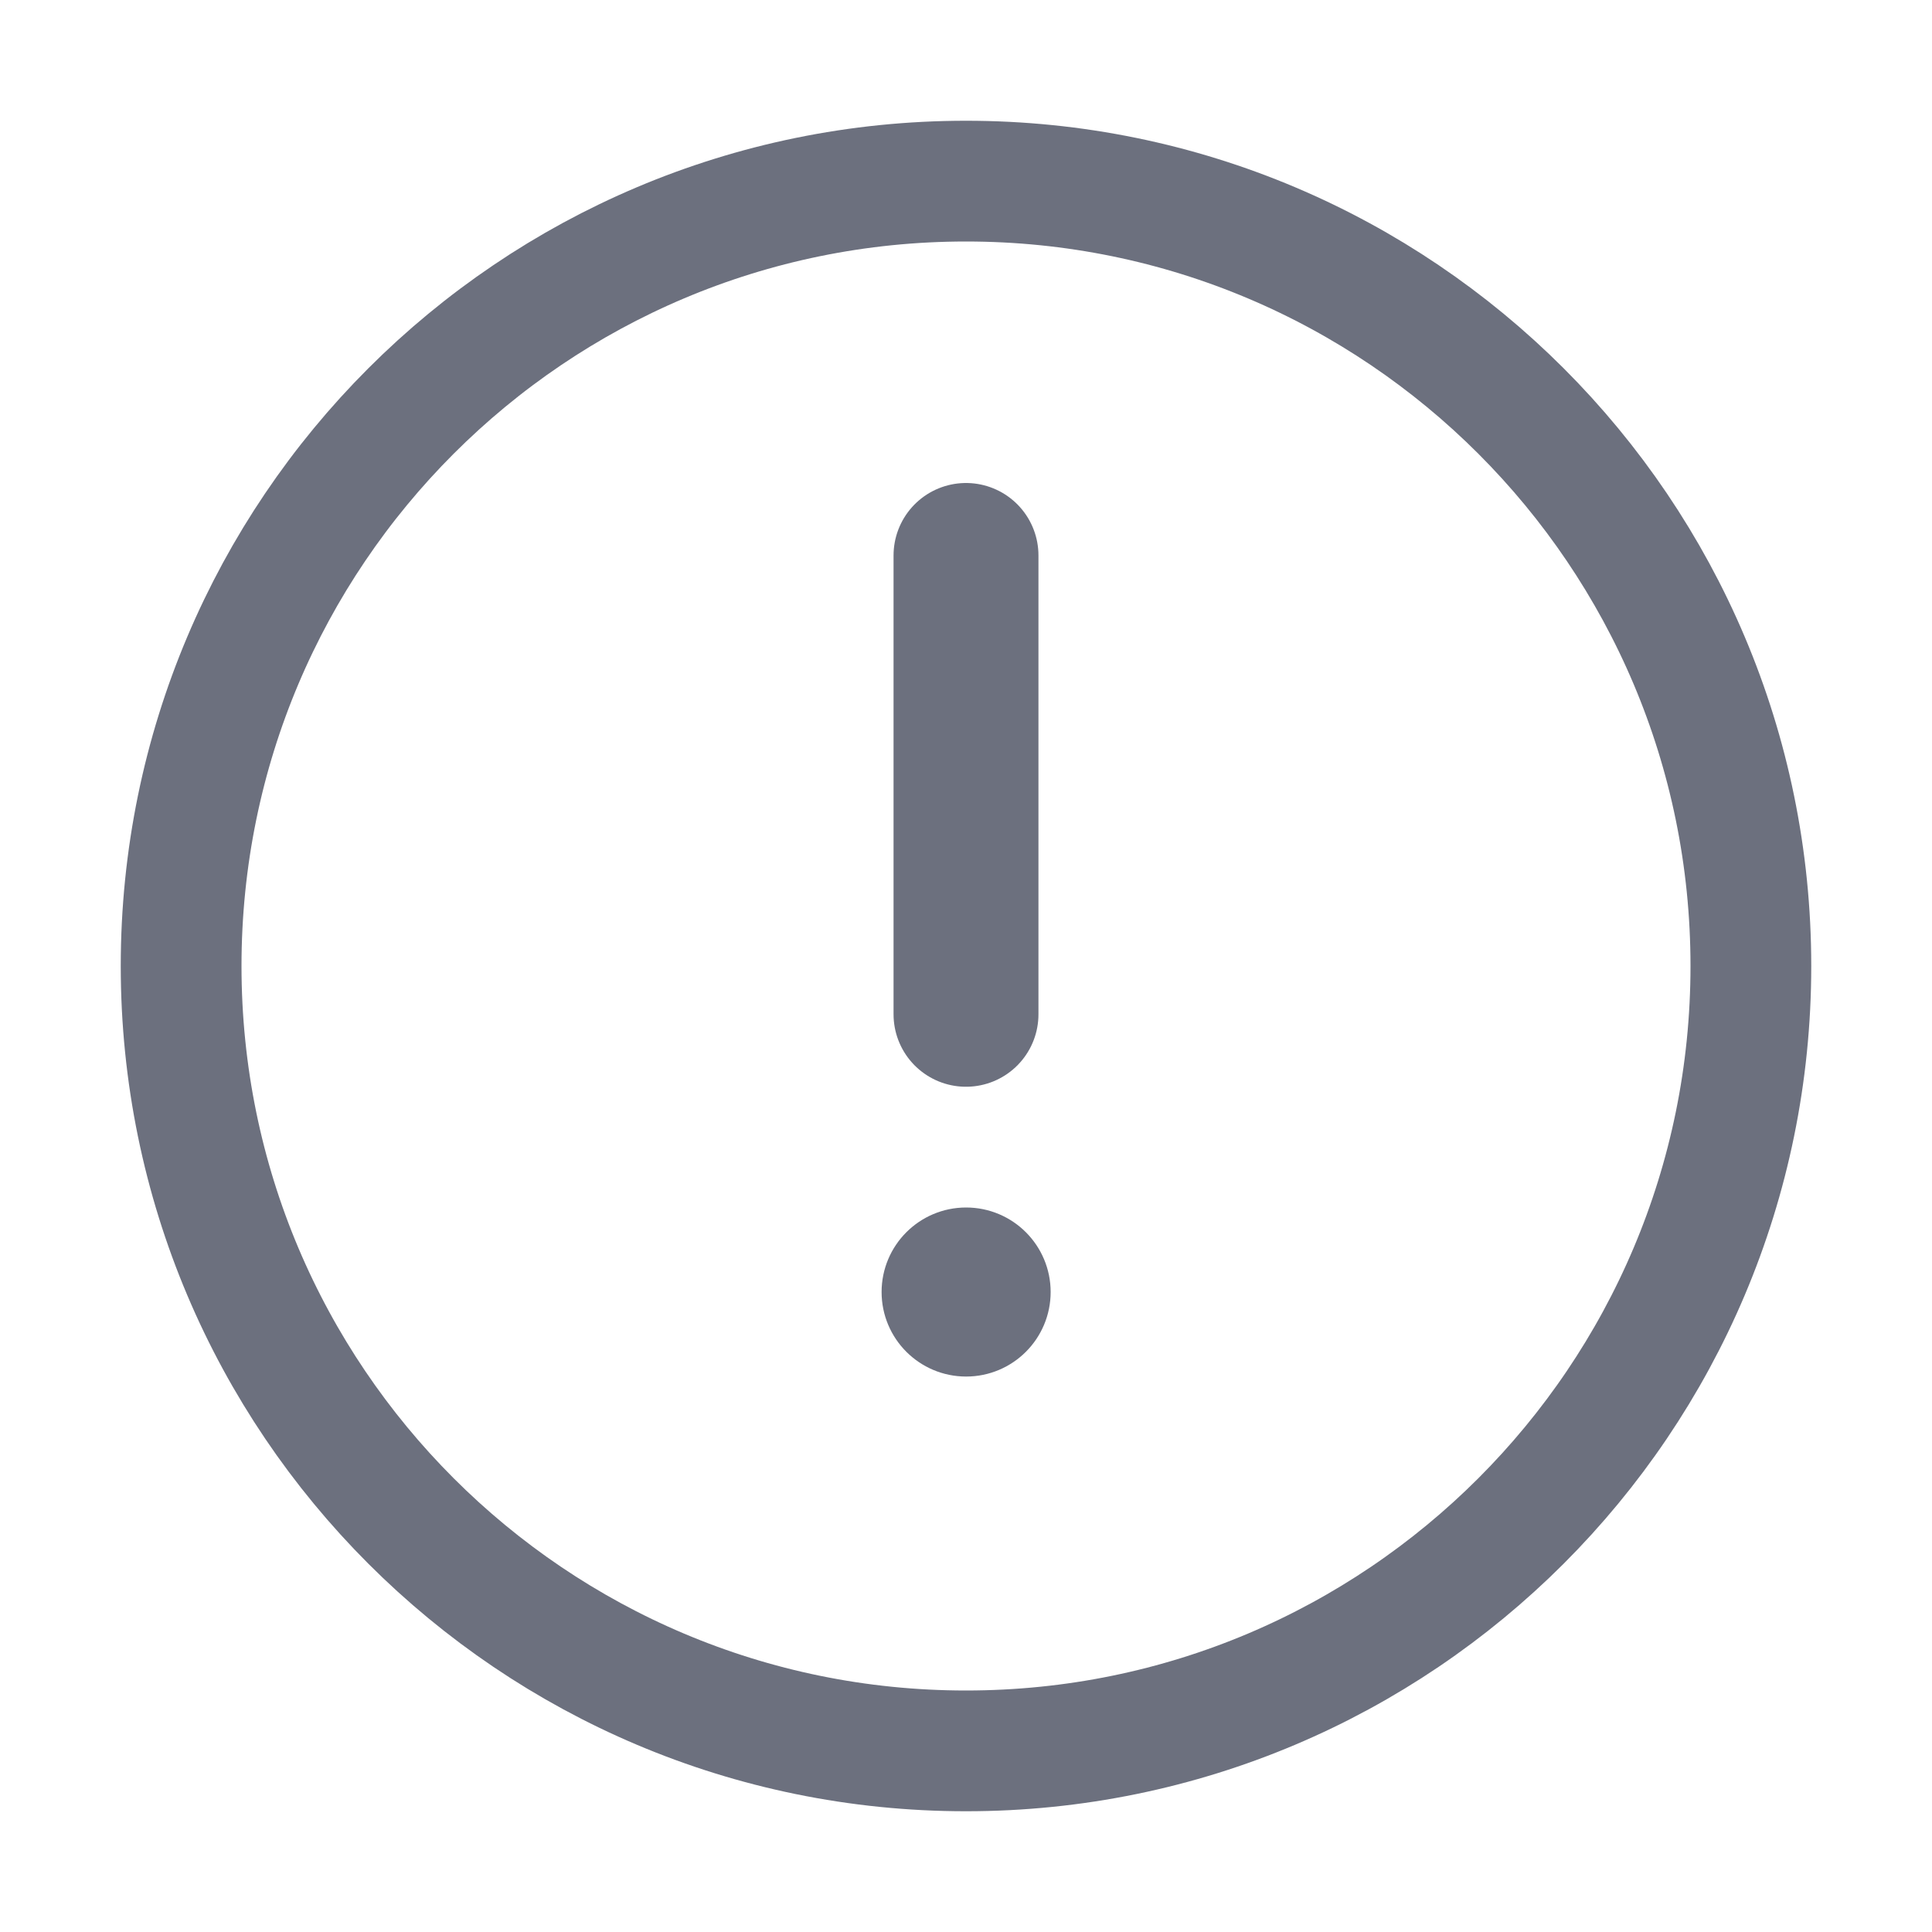
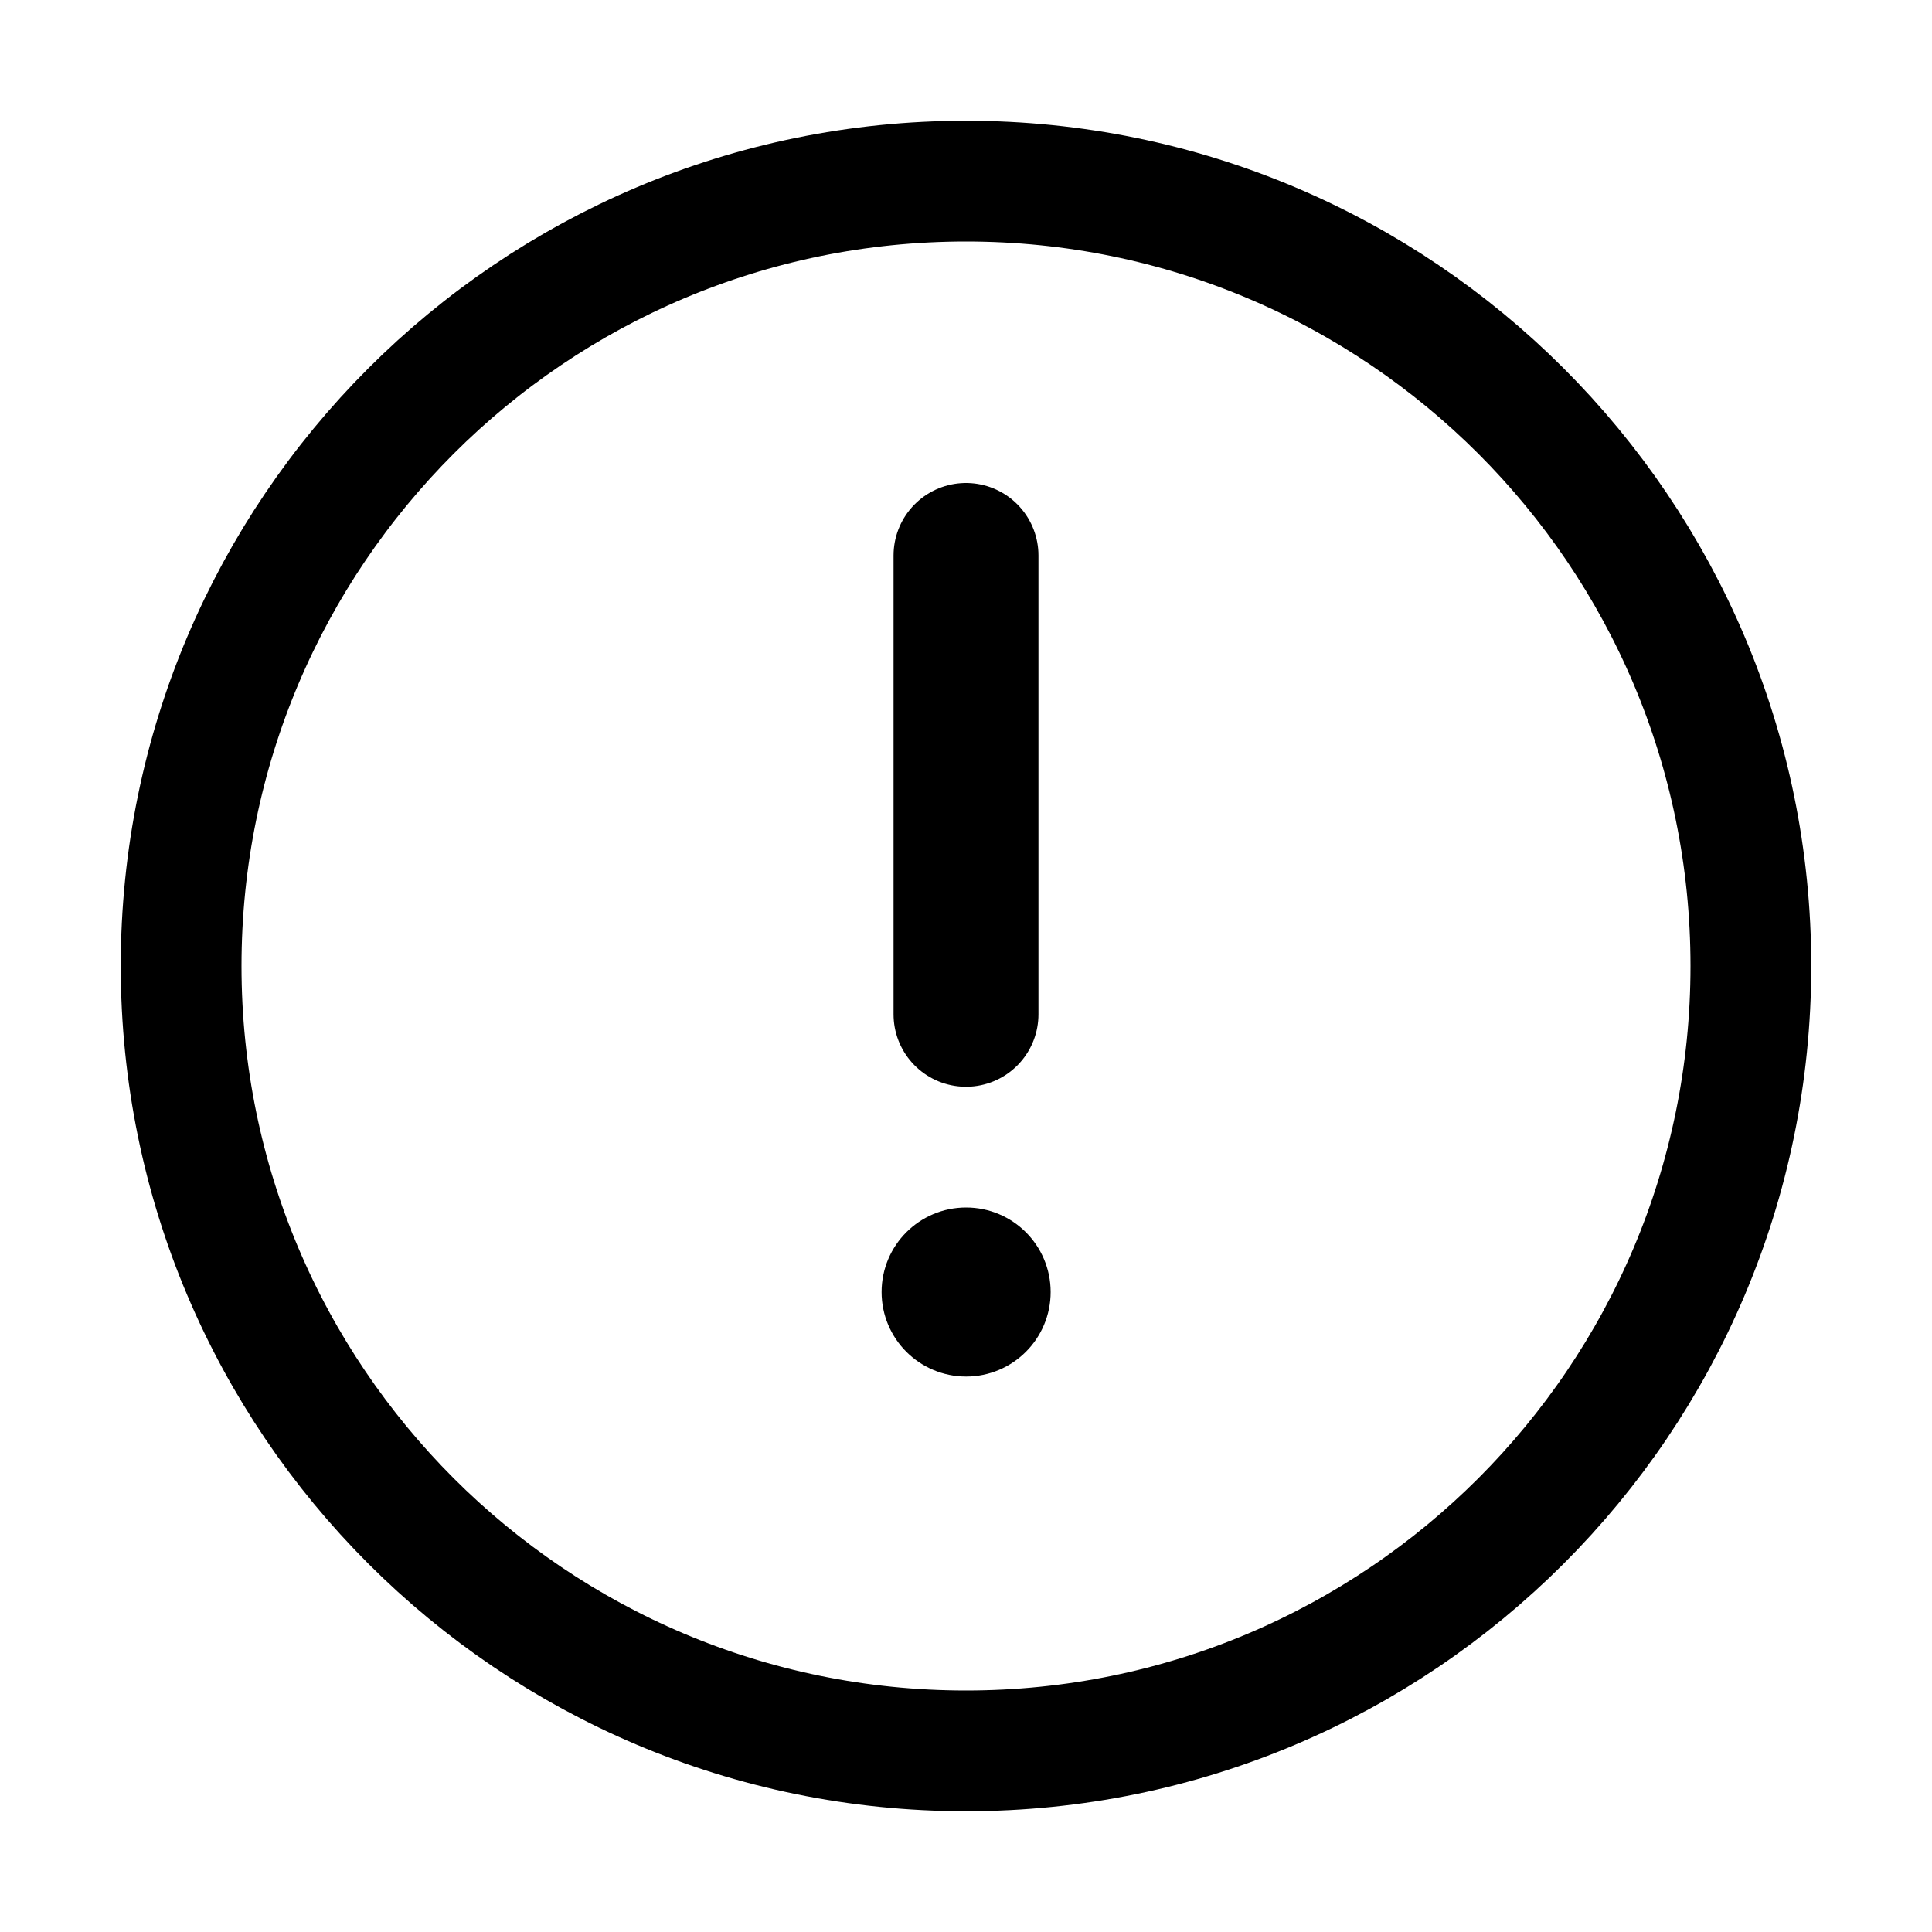
<svg xmlns="http://www.w3.org/2000/svg" width="16" height="16" viewBox="0 0 16 16" fill="none">
-   <circle cx="8" cy="8" r="6.5" stroke="#6C707E" />
-   <path d="M8 4.6L8 8.4" stroke="#6C707E" stroke-width="1.2" stroke-linecap="round" />
-   <circle cx="8.001" cy="10.7" r="0.5" fill="#6C707E" stroke="#6C707E" stroke-width="0.4" />
+   <circle cx="8" cy="8" r="6.5" stroke="currentColor" />
+   <path d="M8 4.6L8 8.4" stroke="currentColor" stroke-width="1.2" stroke-linecap="round" />
+   <circle cx="8.001" cy="10.7" r="0.5" fill="currentColor" stroke="currentColor" stroke-width="0.4" />
</svg>
